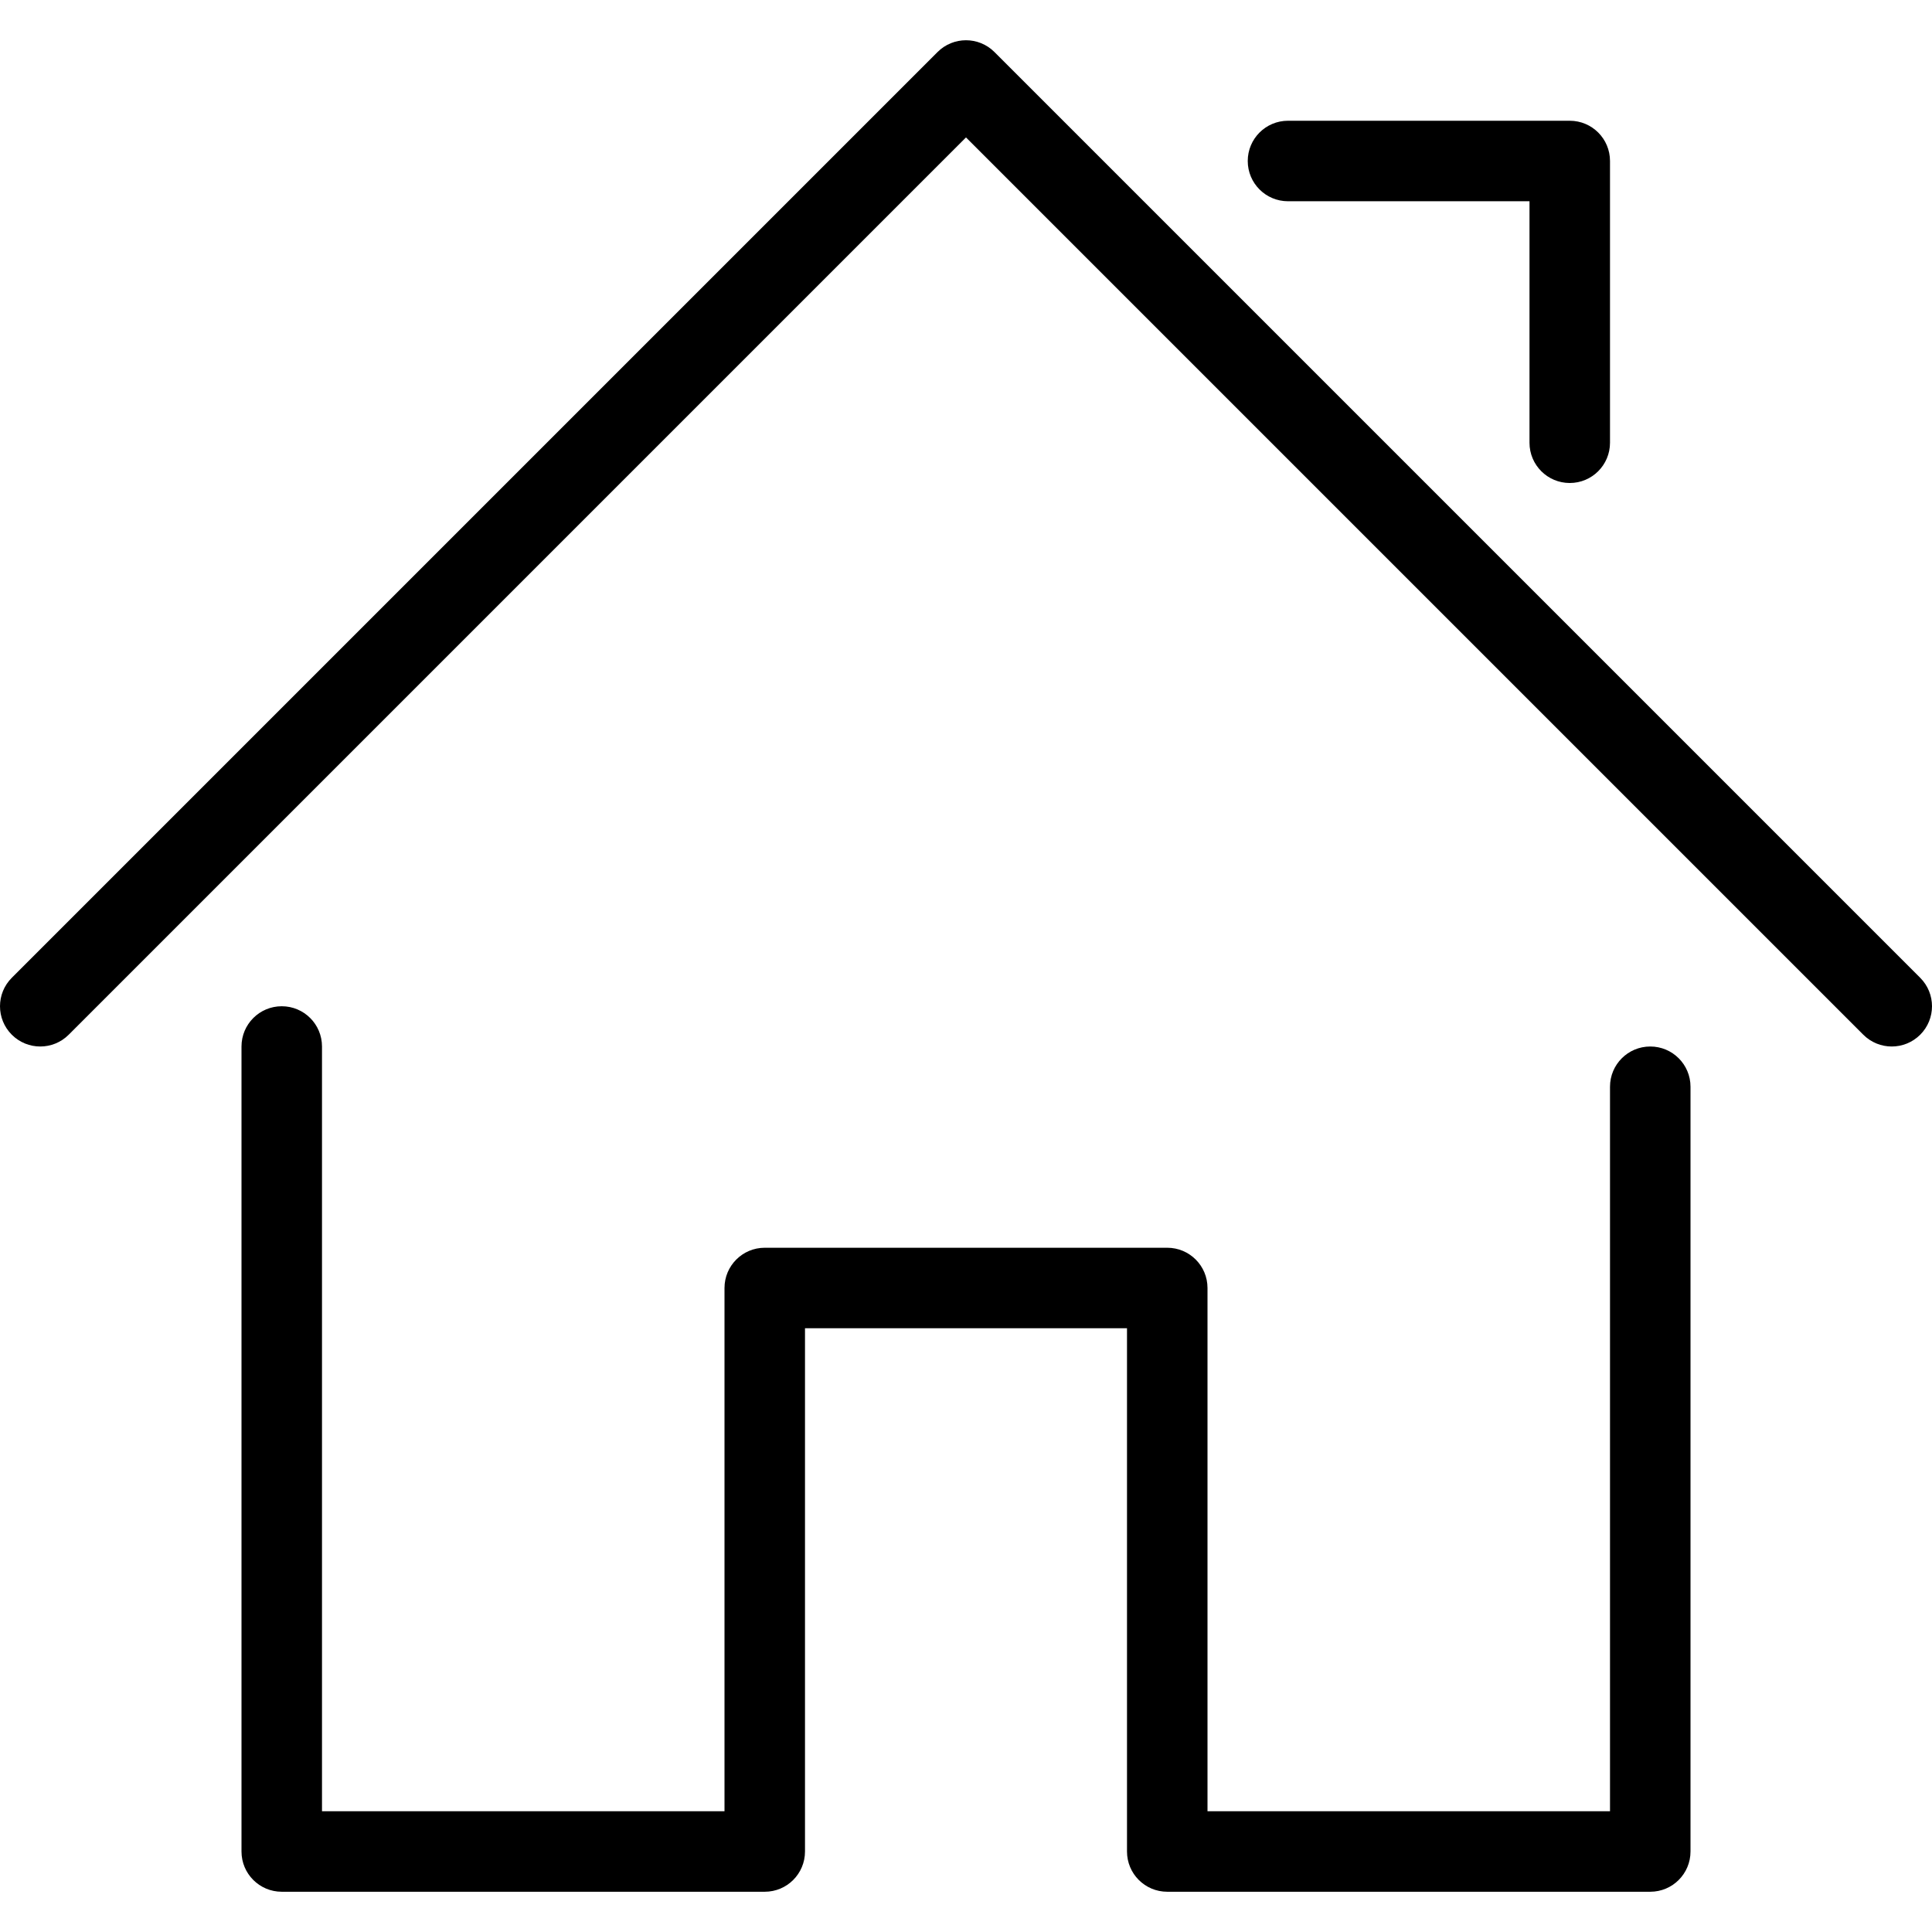
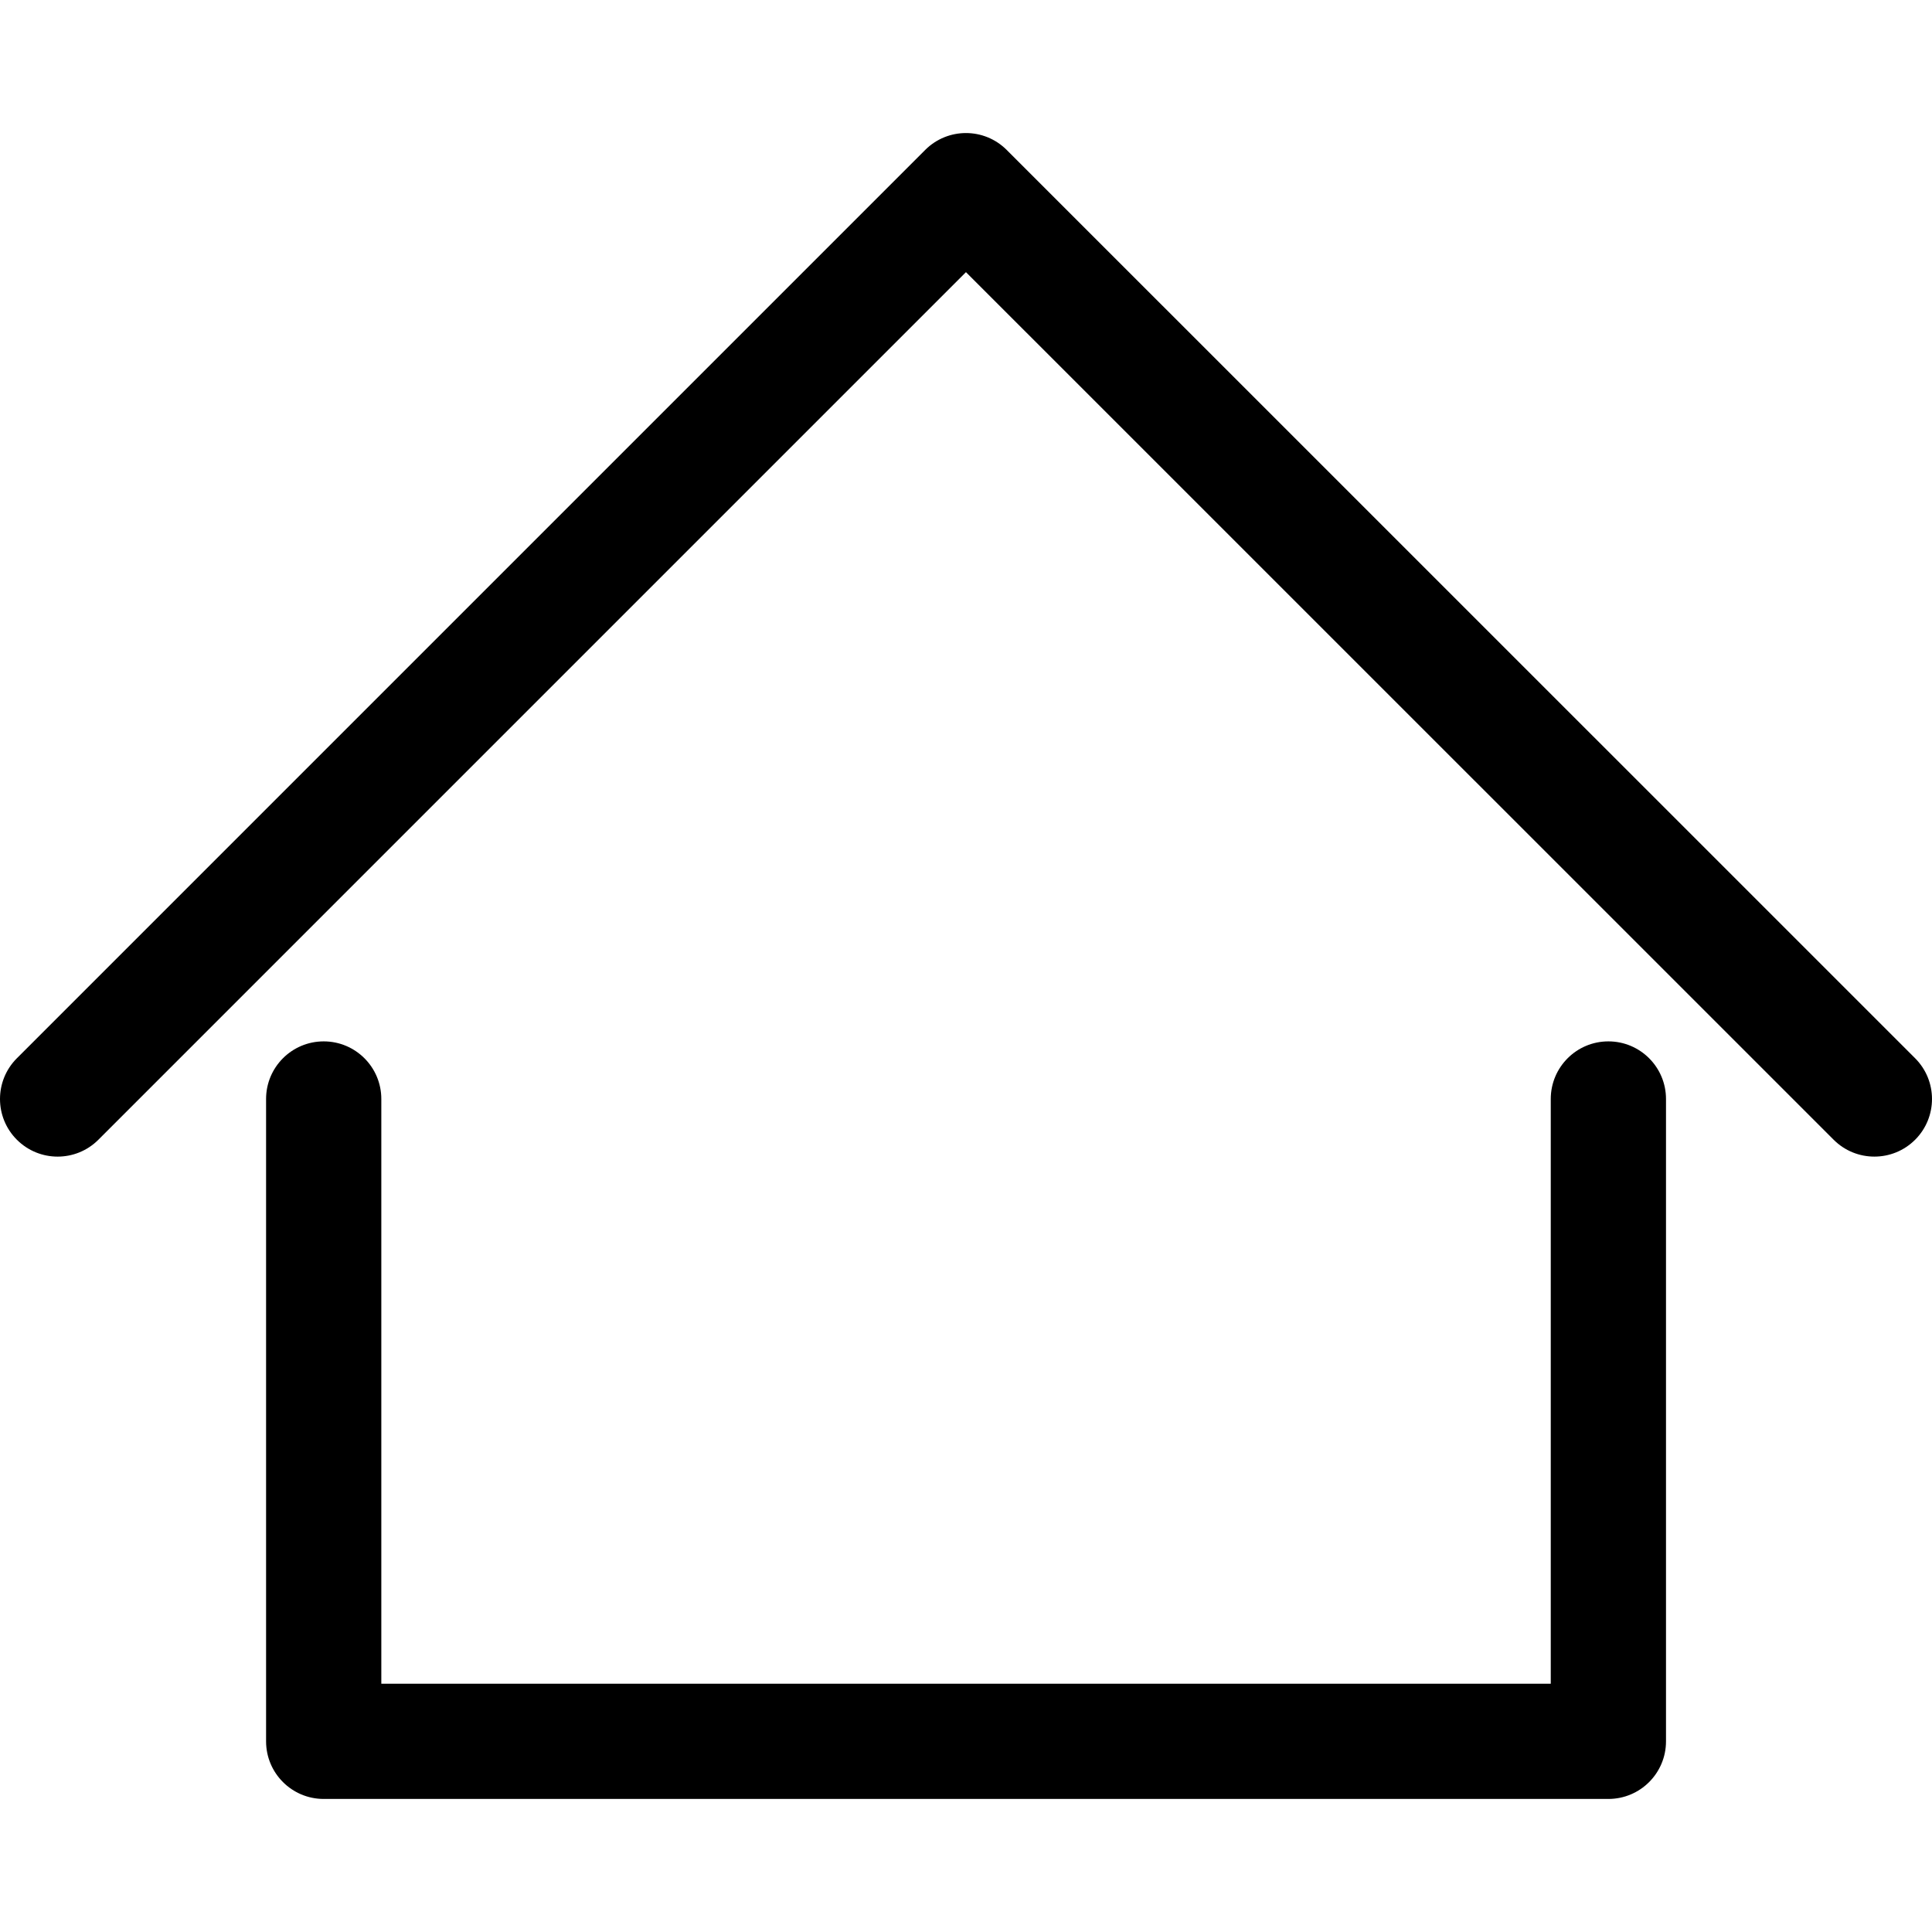
- <svg xmlns="http://www.w3.org/2000/svg" version="1.1" id="Capa_1" x="0px" y="0px" viewBox="0 0 539.077 539.077" style="enable-background:new 0 0 539.077 539.077;" xml:space="preserve">
+ <svg xmlns="http://www.w3.org/2000/svg" version="1.1" id="Capa_1" x="0px" y="0px" viewBox="0 0 251.479 251.479" style="enable-background:new 0 0 251.479 251.479;" xml:space="preserve">
  <g>
-     <g>
-       <path d="M460.462,527.846H325.692c-6.208,0-11.231-5.023-11.231-11.231v-146h-89.846v146c0,6.208-5.023,11.231-11.231,11.231    H78.615c-6.208,0-11.231-5.023-11.231-11.231V292c0-6.208,5.023-11.231,11.231-11.231c6.208,0,11.231,5.023,11.231,11.231v213.385    h112.308v-146c0-6.208,5.023-11.231,11.231-11.231h112.308c6.208,0,11.231,5.023,11.231,11.231v146h112.308V303.231    c0-6.208,5.023-11.231,11.231-11.231c6.208,0,11.231,5.023,11.231,11.231v213.385    C471.692,522.823,466.669,527.846,460.462,527.846z M527.846,292c-2.873,0-5.747-1.097-7.94-3.29L269.538,38.343L19.171,288.71    c-4.387,4.387-11.494,4.387-15.881,0c-4.387-4.387-4.387-11.494,0-15.881L261.598,14.521c4.387-4.387,11.494-4.387,15.881,0    l258.308,258.308c4.387,4.387,4.387,11.494,0,15.881C533.593,290.903,530.72,292,527.846,292z M438,134.769    c-6.208,0-11.231-5.023-11.231-11.231V56.154h-67.385c-6.208,0-11.231-5.023-11.231-11.231s5.023-11.231,11.231-11.231H438    c6.208,0,11.231,5.023,11.231,11.231v78.615C449.231,129.746,444.208,134.769,438,134.769z" />
-     </g>
+     <path d="M209.355,135.551c-4.143,0-7.5,3.358-7.5,7.5v76.109H49.634v-76.109c0-4.142-3.357-7.5-7.5-7.5c-4.143,0-7.5,3.358-7.5,7.5   v83.609c0,4.142,3.357,7.5,7.5,7.5h167.221c4.143,0,7.5-3.358,7.5-7.5v-83.609C216.855,138.909,213.497,135.551,209.355,135.551z" />
+     <path d="M249.282,137.748L131.035,19.515c-2.928-2.929-7.677-2.928-10.606,0L2.197,137.748c-2.929,2.929-2.929,7.678,0,10.606   c1.465,1.464,3.385,2.197,5.304,2.197c1.92,0,3.839-0.732,5.304-2.197l112.929-112.93l112.943,112.93   c2.928,2.929,7.677,2.928,10.607-0.001C252.211,145.425,252.211,140.676,249.282,137.748z" />
  </g>
  <g>
</g>
  <g>
</g>
  <g>
</g>
  <g>
</g>
  <g>
</g>
  <g>
</g>
  <g>
</g>
  <g>
</g>
  <g>
</g>
  <g>
</g>
  <g>
</g>
  <g>
</g>
  <g>
</g>
  <g>
</g>
  <g>
</g>
</svg>
